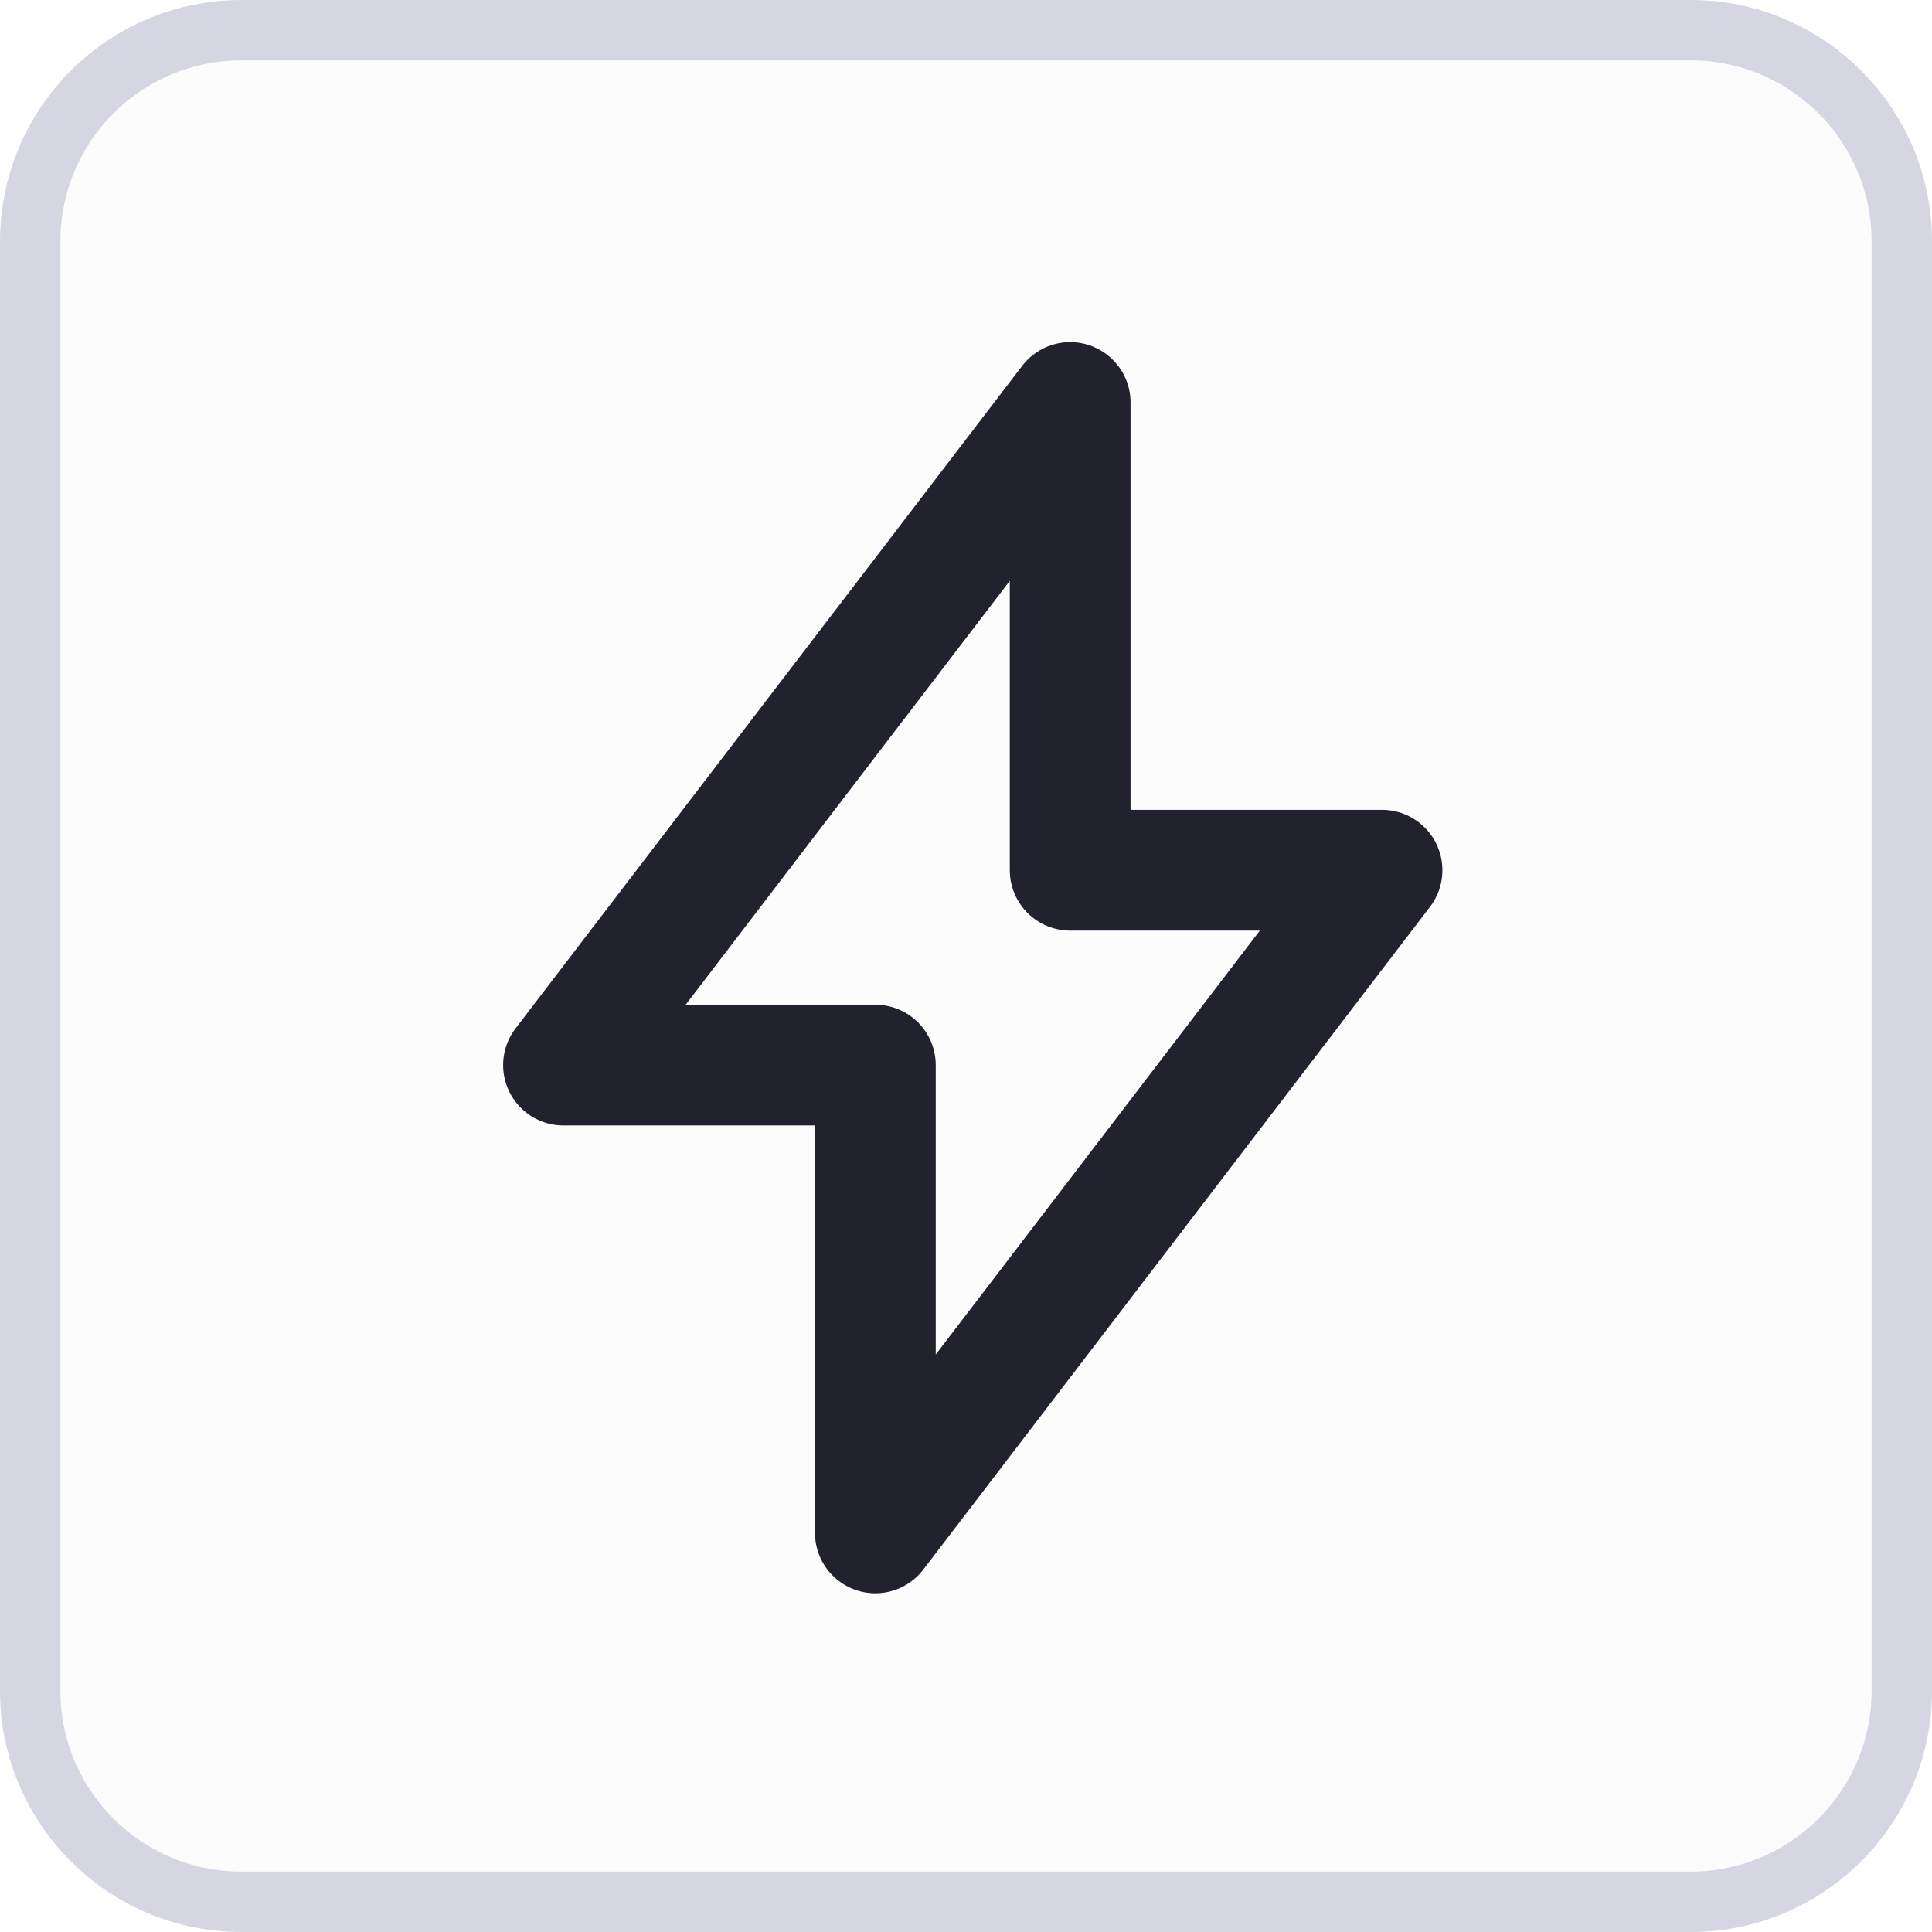
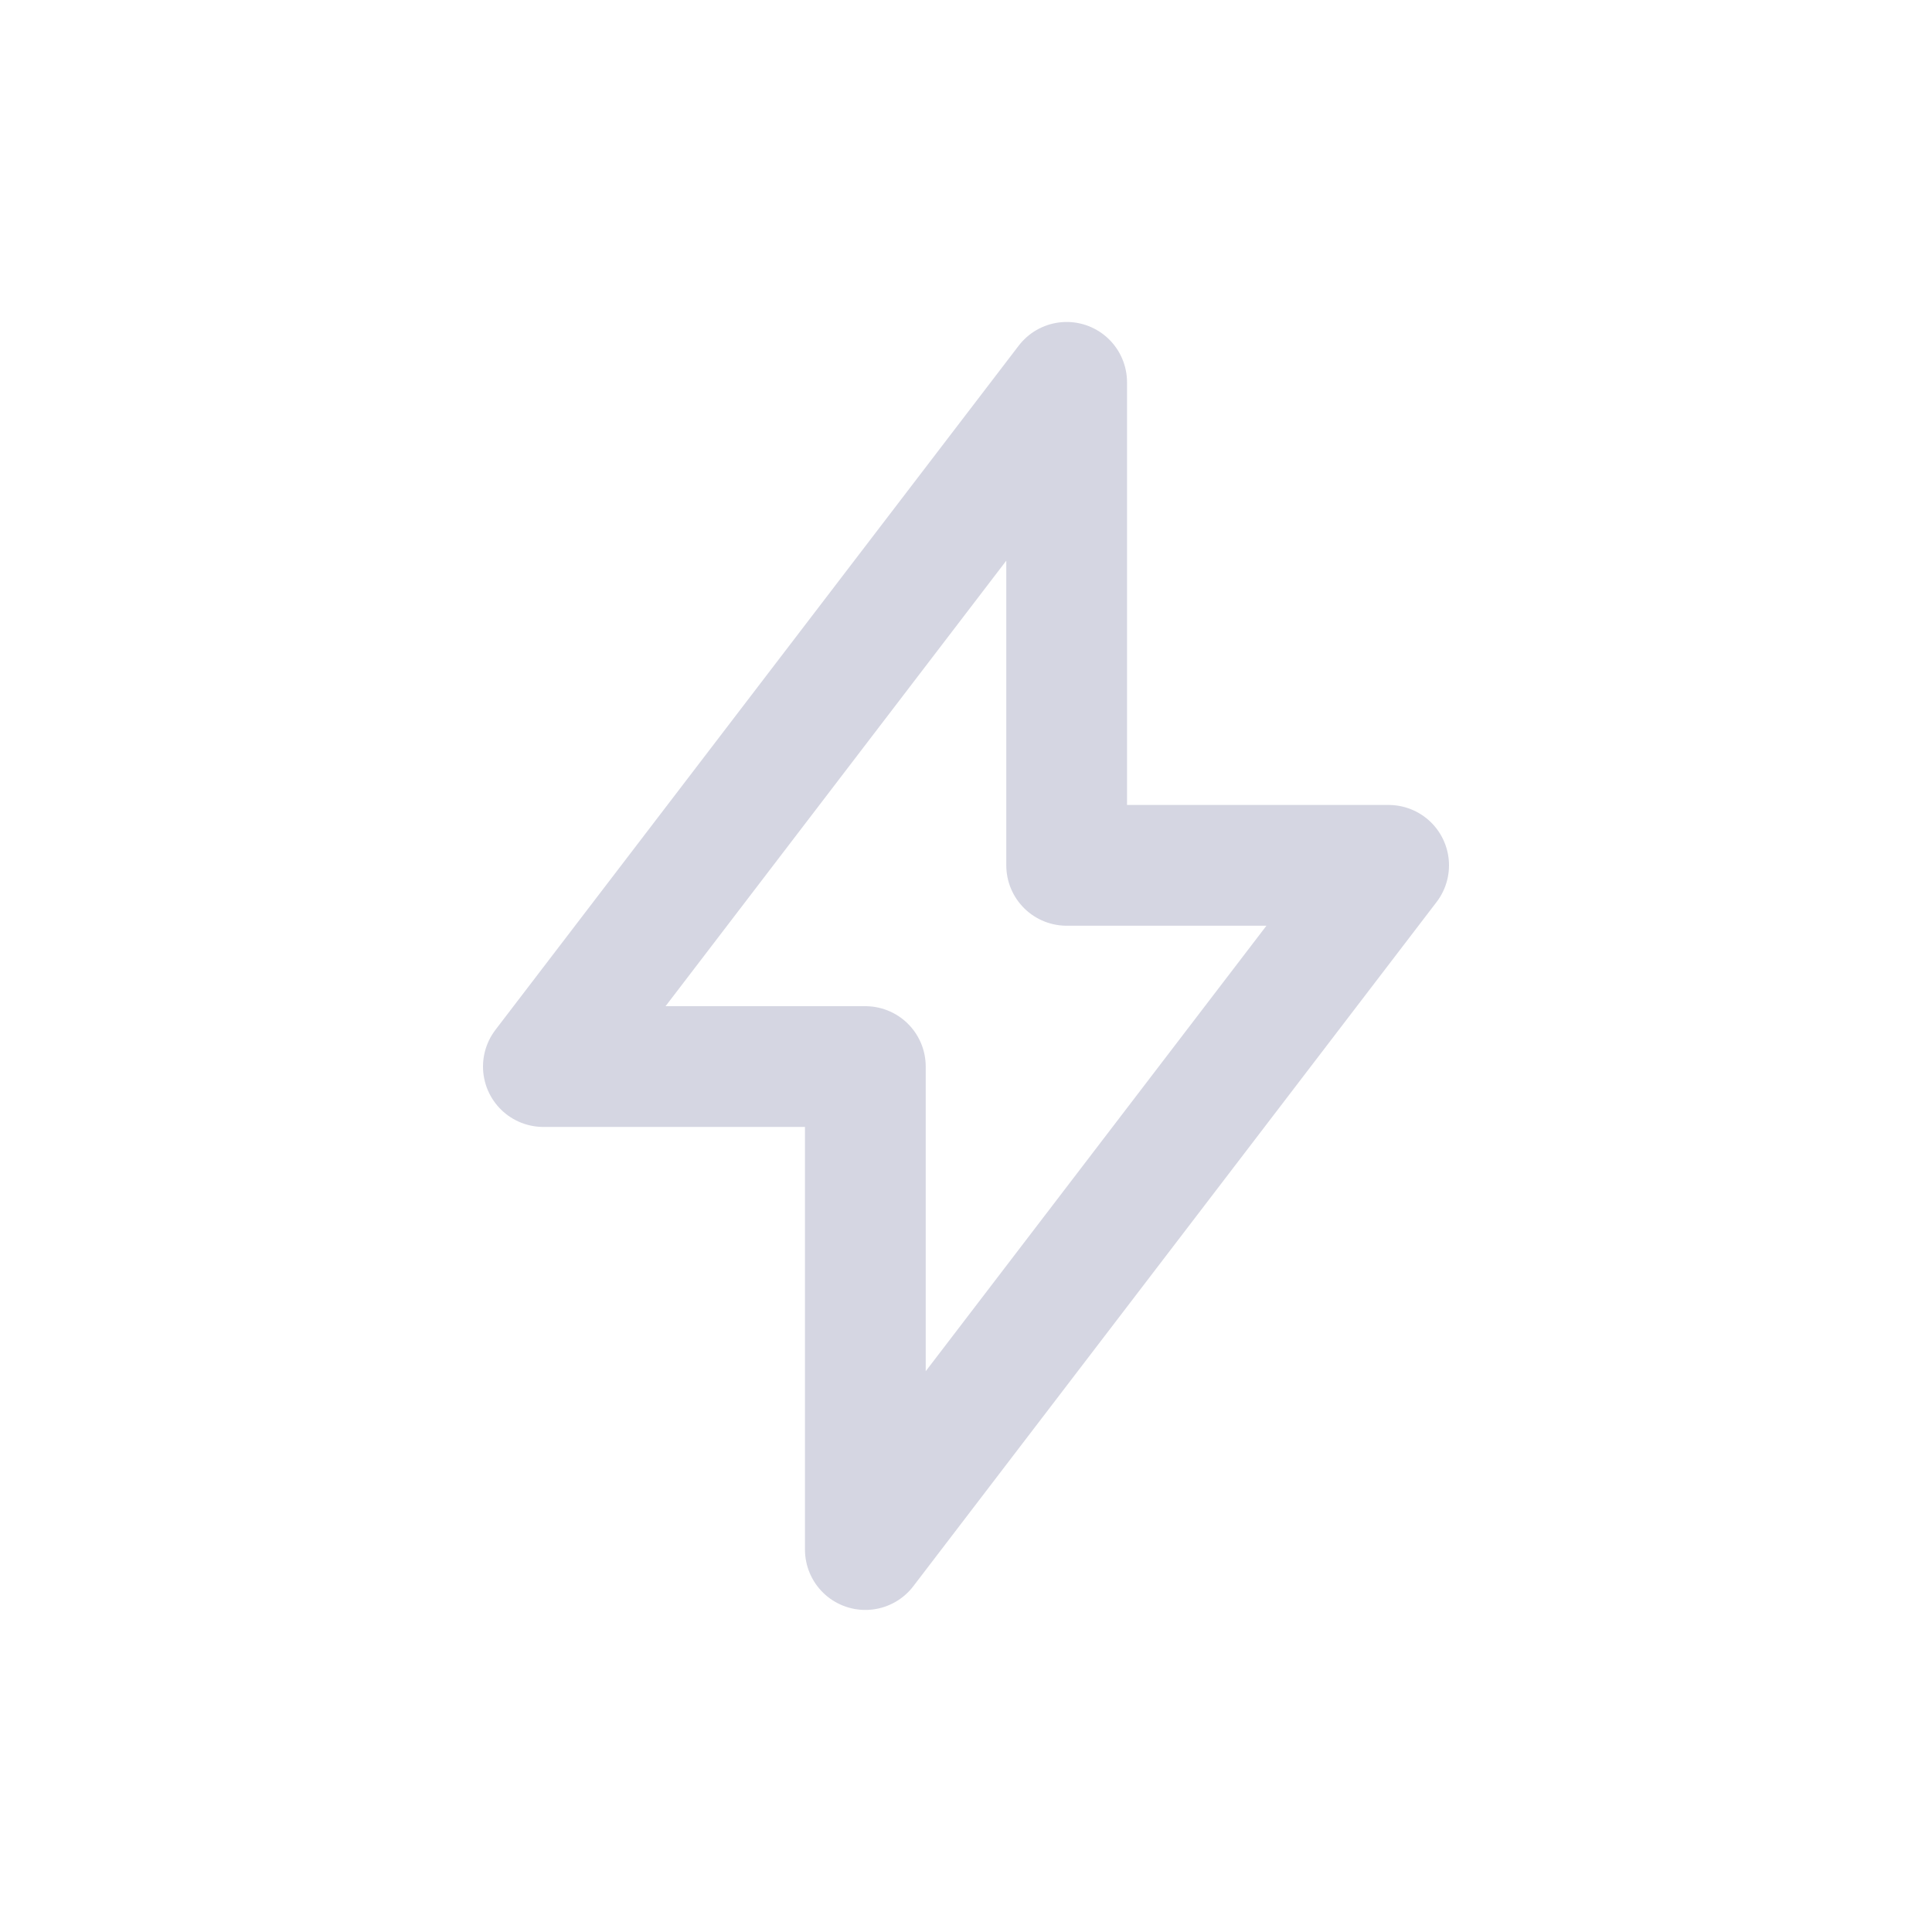
- <svg xmlns="http://www.w3.org/2000/svg" width="24" height="24" viewBox="0 0 24 24" fill="none">
-   <path d="M3 0.375H21C22.45 0.375 23.625 1.55 23.625 3V21C23.625 22.45 22.45 23.625 21 23.625H3C1.55 23.625 0.375 22.45 0.375 21V3C0.375 1.55 1.55 0.375 3 0.375Z" fill="#FCFCFD" />
-   <path d="M3 0.375H21C22.45 0.375 23.625 1.55 23.625 3V21C23.625 22.45 22.45 23.625 21 23.625H3C1.55 23.625 0.375 22.45 0.375 21V3C0.375 1.55 1.55 0.375 3 0.375Z" stroke="#D5D6E2" stroke-width="0.75" />
-   <path d="M10.874 13.231H7L13.294 5V10.81H17.168L10.874 19.042V13.231Z" stroke="#22222F" stroke-width="1.5" stroke-linecap="round" stroke-linejoin="round" />
+ <svg xmlns="http://www.w3.org/2000/svg" width="20" height="20" viewBox="0 0 20 20" fill="none">
+   <path d="M8.958 11.041H5.625L11.042 3.958V8.958H14.375L8.958 16.041V11.041Z" stroke="#D5D6E2" stroke-width="1.25" stroke-linecap="round" stroke-linejoin="round" />
</svg>
